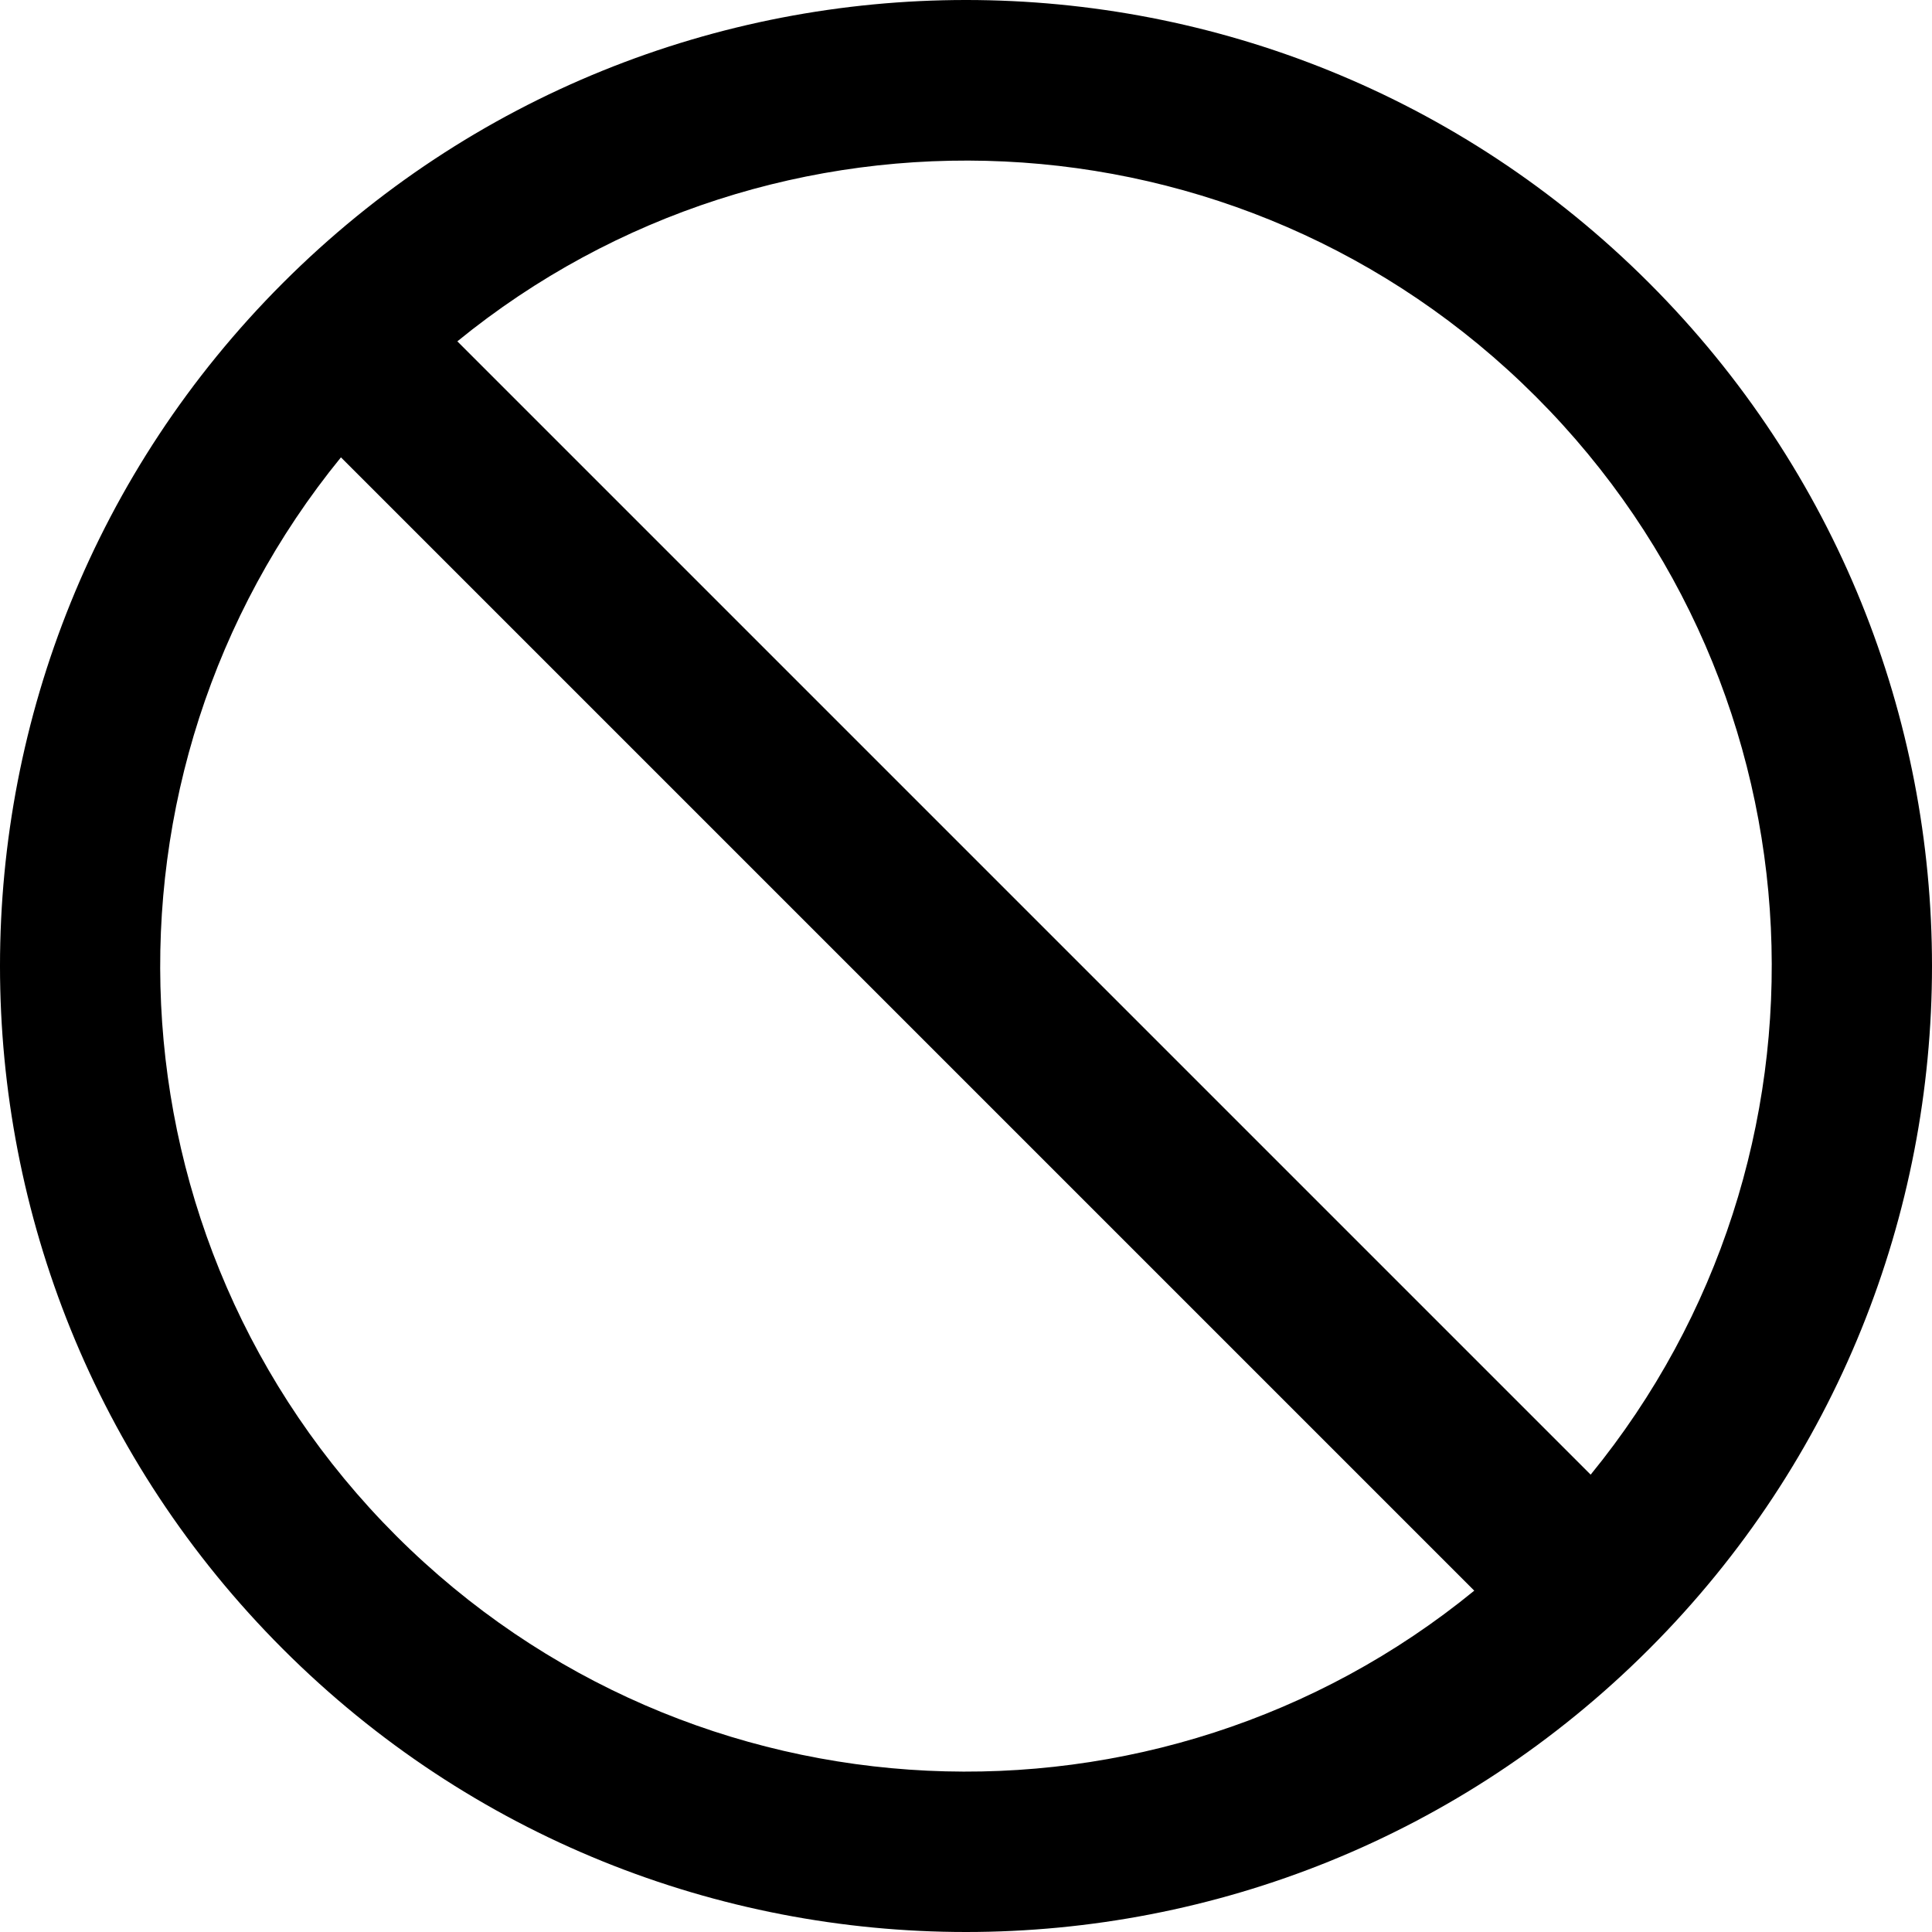
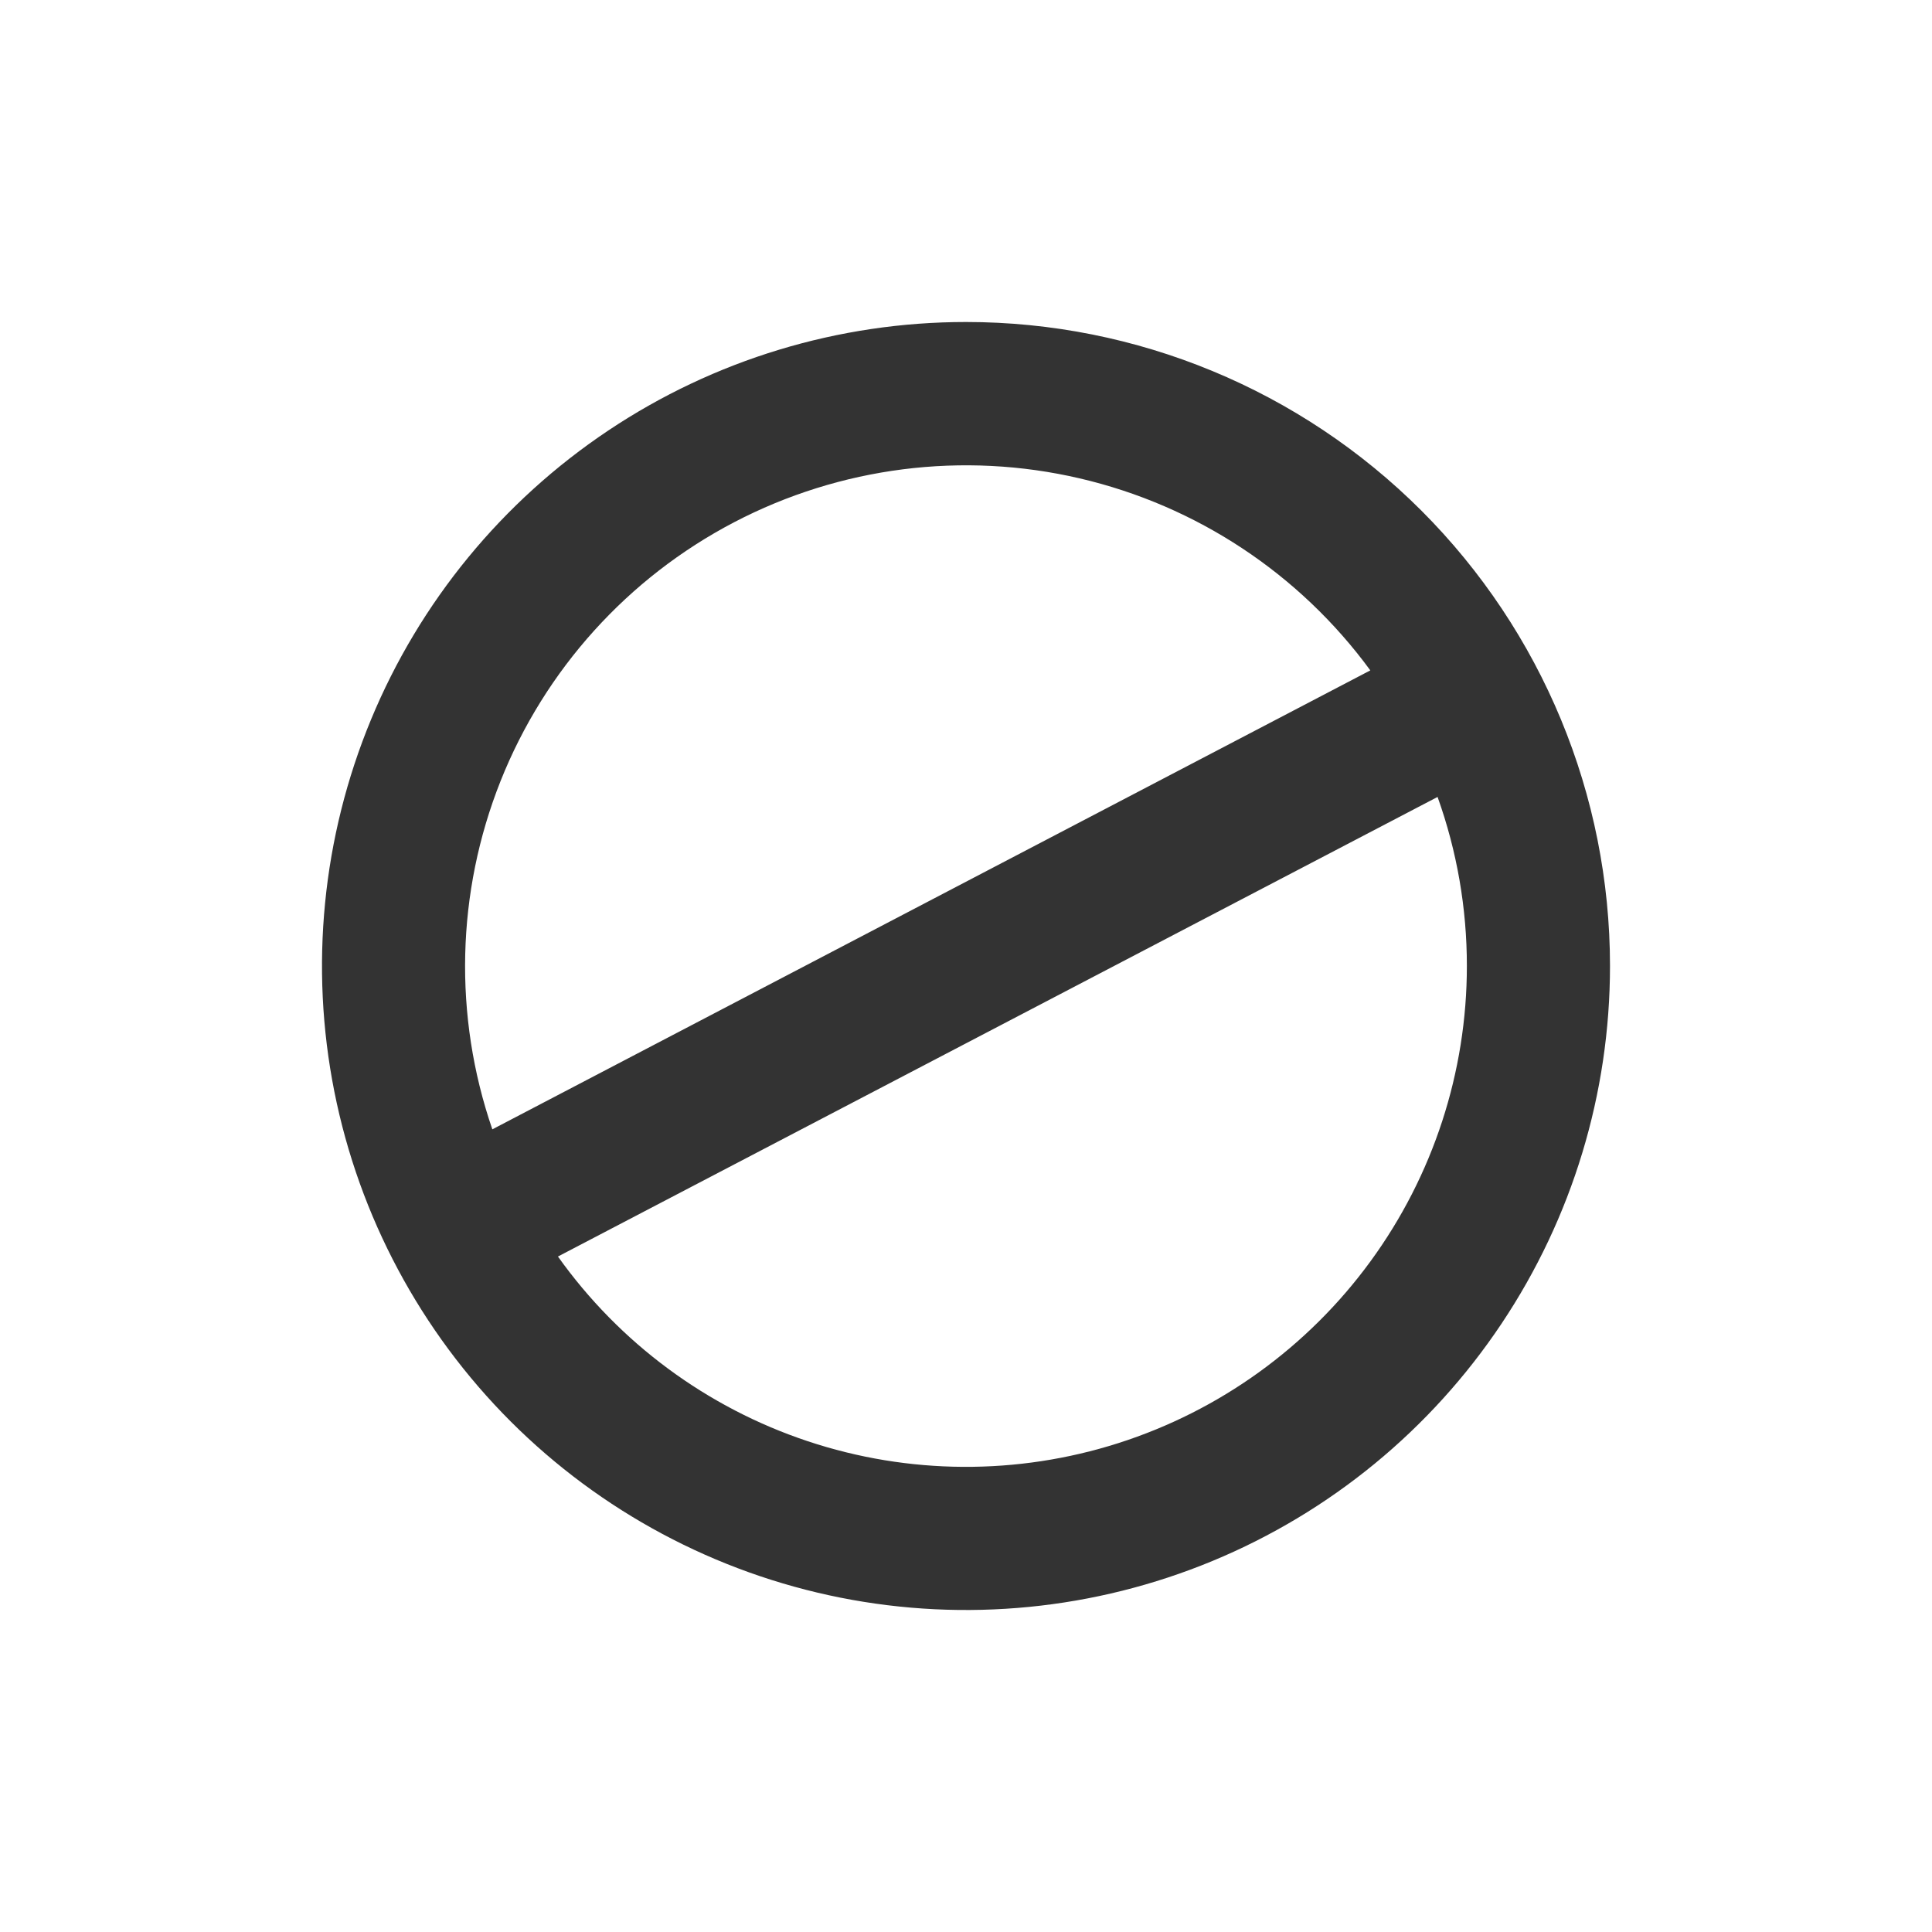
- <svg xmlns="http://www.w3.org/2000/svg" version="1.1" id="Layer_1" x="0px" y="0px" viewBox="0 0 489.6 489.6" style="enable-background:new 0 0 489.6 489.6;" xml:space="preserve">
-   <g>
-     <path d="M417.9,71.7c-95.6-95.6-250.6-95.6-346.2,0s-95.6,250.6,0,346.2s250.6,95.6,346.2,0S513.5,167.3,417.9,71.7z M100.4,389.2   c-74.8-74.8-79.4-193.1-14-273.3l287.2,287.2C293.5,468.6,175.2,463.9,100.4,389.2z M403.1,373.7L115.9,86.5   c80.2-65.4,198.5-60.8,273.3,14S468.6,293.5,403.1,373.7z" />
-   </g>
-   <g>
- </g>
-   <g>
- </g>
-   <g>
- </g>
-   <g>
- </g>
-   <g>
- </g>
-   <g>
- </g>
-   <g>
- </g>
-   <g>
- </g>
-   <g>
- </g>
-   <g>
- </g>
-   <g>
- </g>
-   <g>
- </g>
-   <g>
- </g>
-   <g>
- </g>
-   <g>
- </g>
+ <svg xmlns="http://www.w3.org/2000/svg" width="800px" height="800px" viewBox="0 0 48 48" fill="none">
+   <path fill-rule="evenodd" clip-rule="evenodd" d="M36.444 24C36.444 26.638 35.605 29.208 34.049 31.338C32.493 33.469 30.301 35.05 27.788 35.853C25.275 36.656 22.572 36.64 20.069 35.807C17.566 34.974 15.392 33.367 13.862 31.218L35.716 19.8C36.199 21.148 36.445 22.569 36.444 24ZM34.044 16.656L12.232 28.058C11.263 25.241 11.336 22.171 12.437 19.403C13.539 16.636 15.597 14.356 18.237 12.976C20.877 11.597 23.924 11.209 26.825 11.885C29.726 12.561 32.288 14.254 34.047 16.658L34.044 16.656ZM40 24C40 27.165 39.062 30.258 37.303 32.889C35.545 35.52 33.047 37.571 30.123 38.782C27.199 39.993 23.982 40.31 20.879 39.693C17.775 39.075 14.924 37.551 12.686 35.314C10.449 33.076 8.925 30.225 8.307 27.121C7.69 24.018 8.007 20.801 9.218 17.877C10.429 14.953 12.48 12.455 15.111 10.697C17.742 8.938 20.835 8 24 8C28.244 8 32.313 9.686 35.314 12.686C38.314 15.687 40 19.756 40 24Z" fill="#333333" />
</svg>
